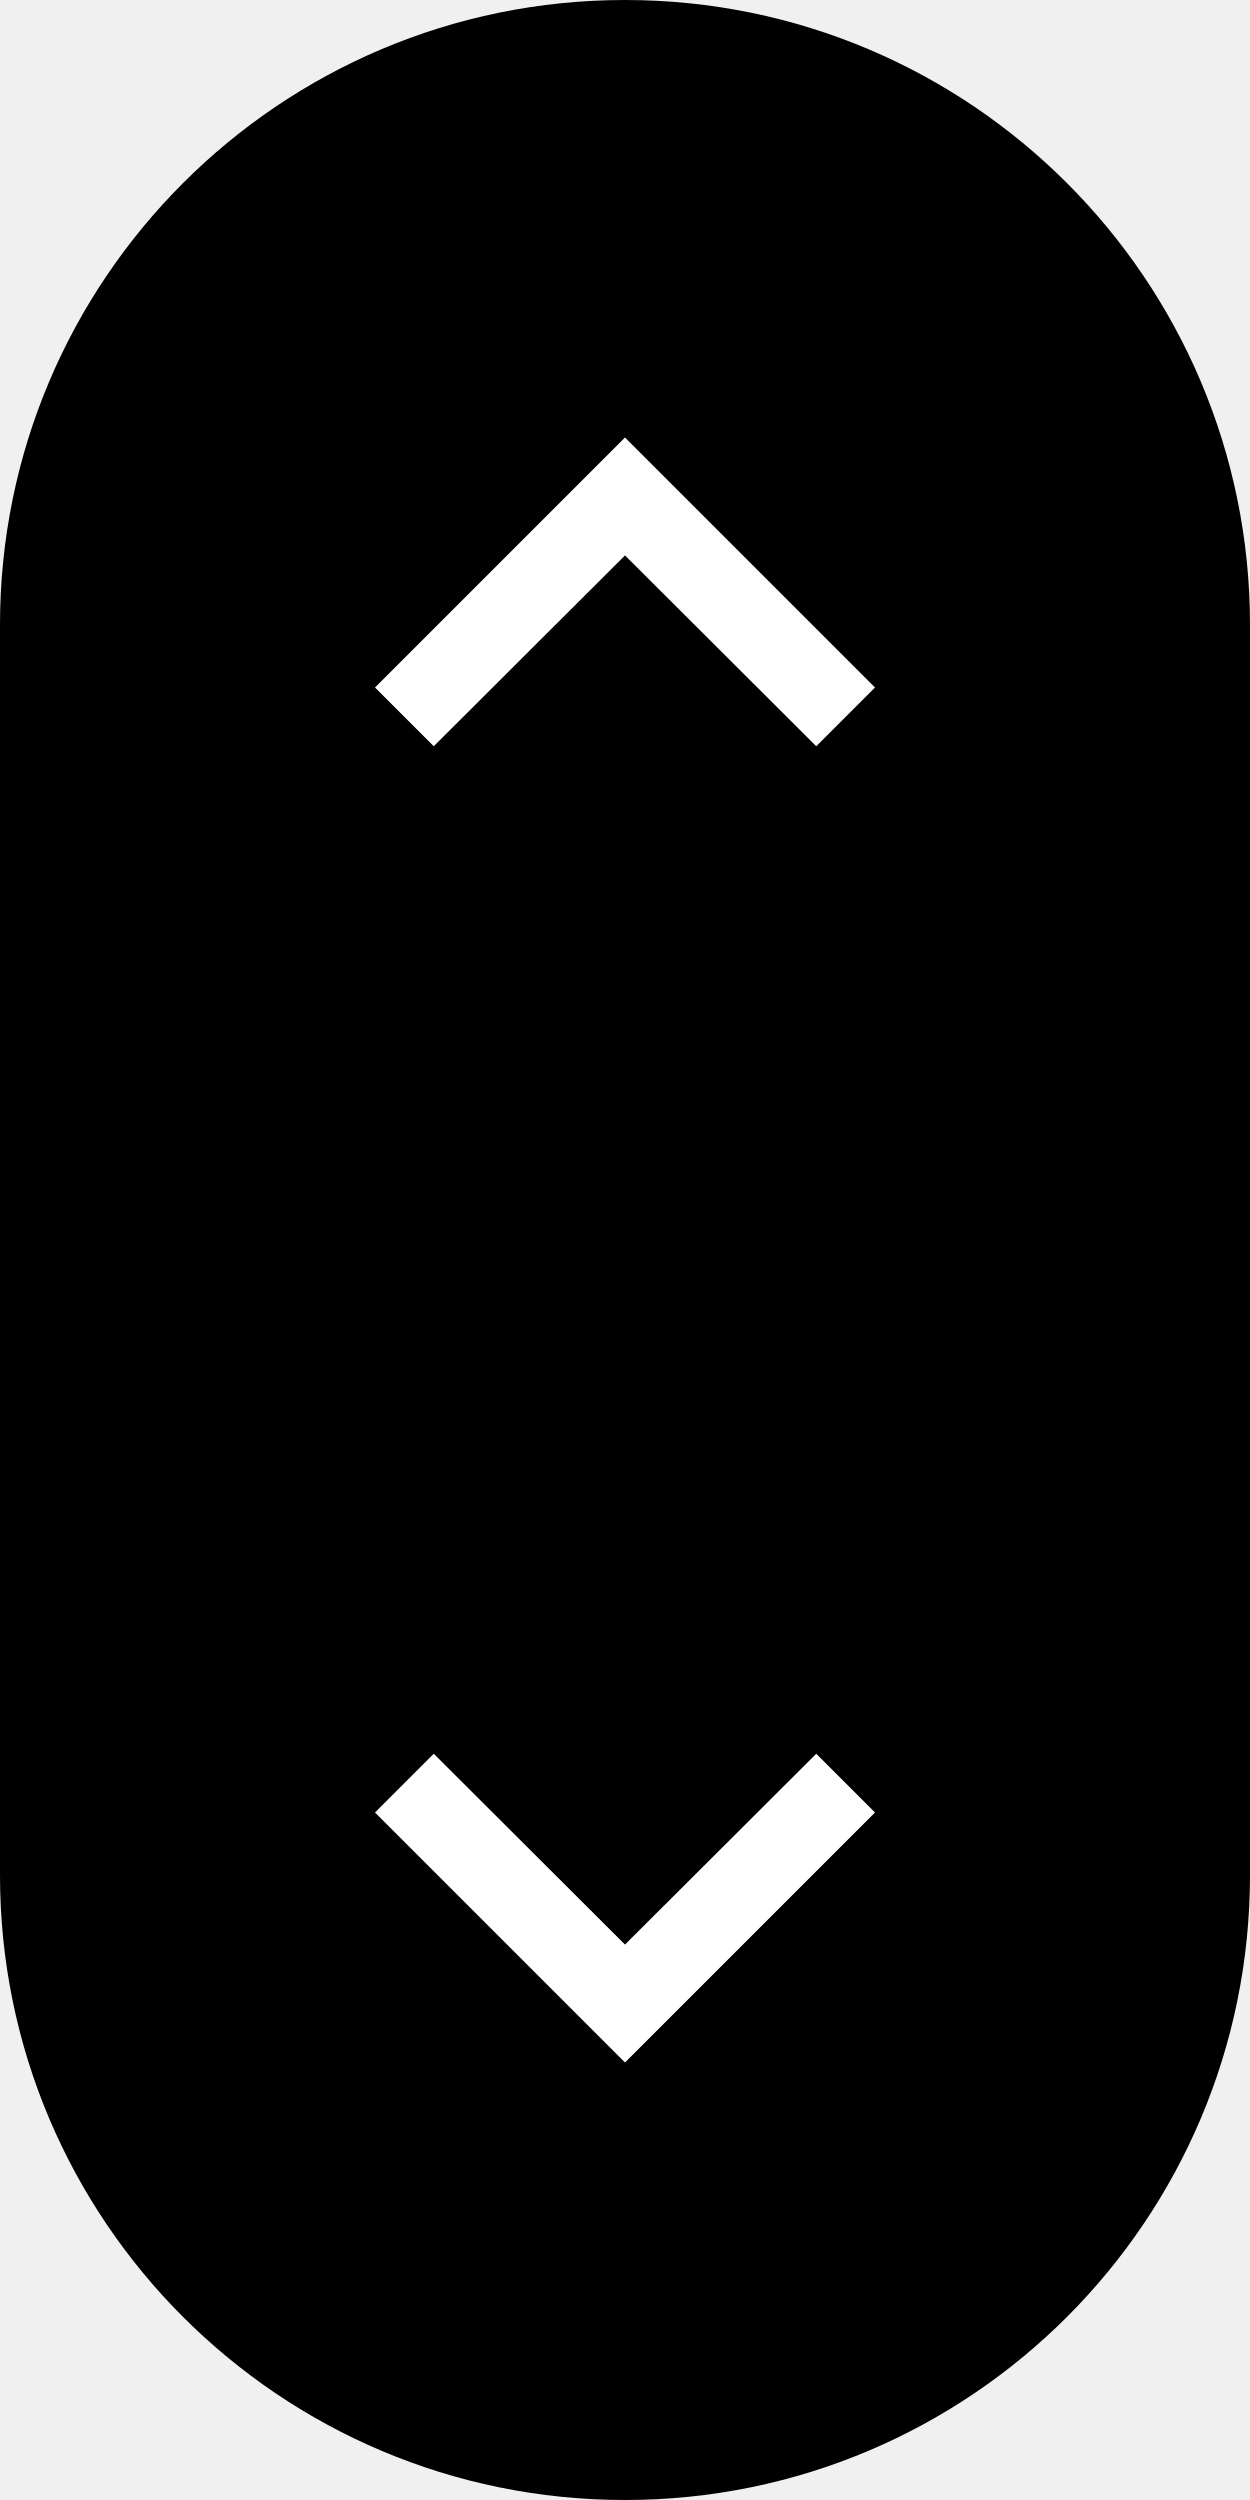
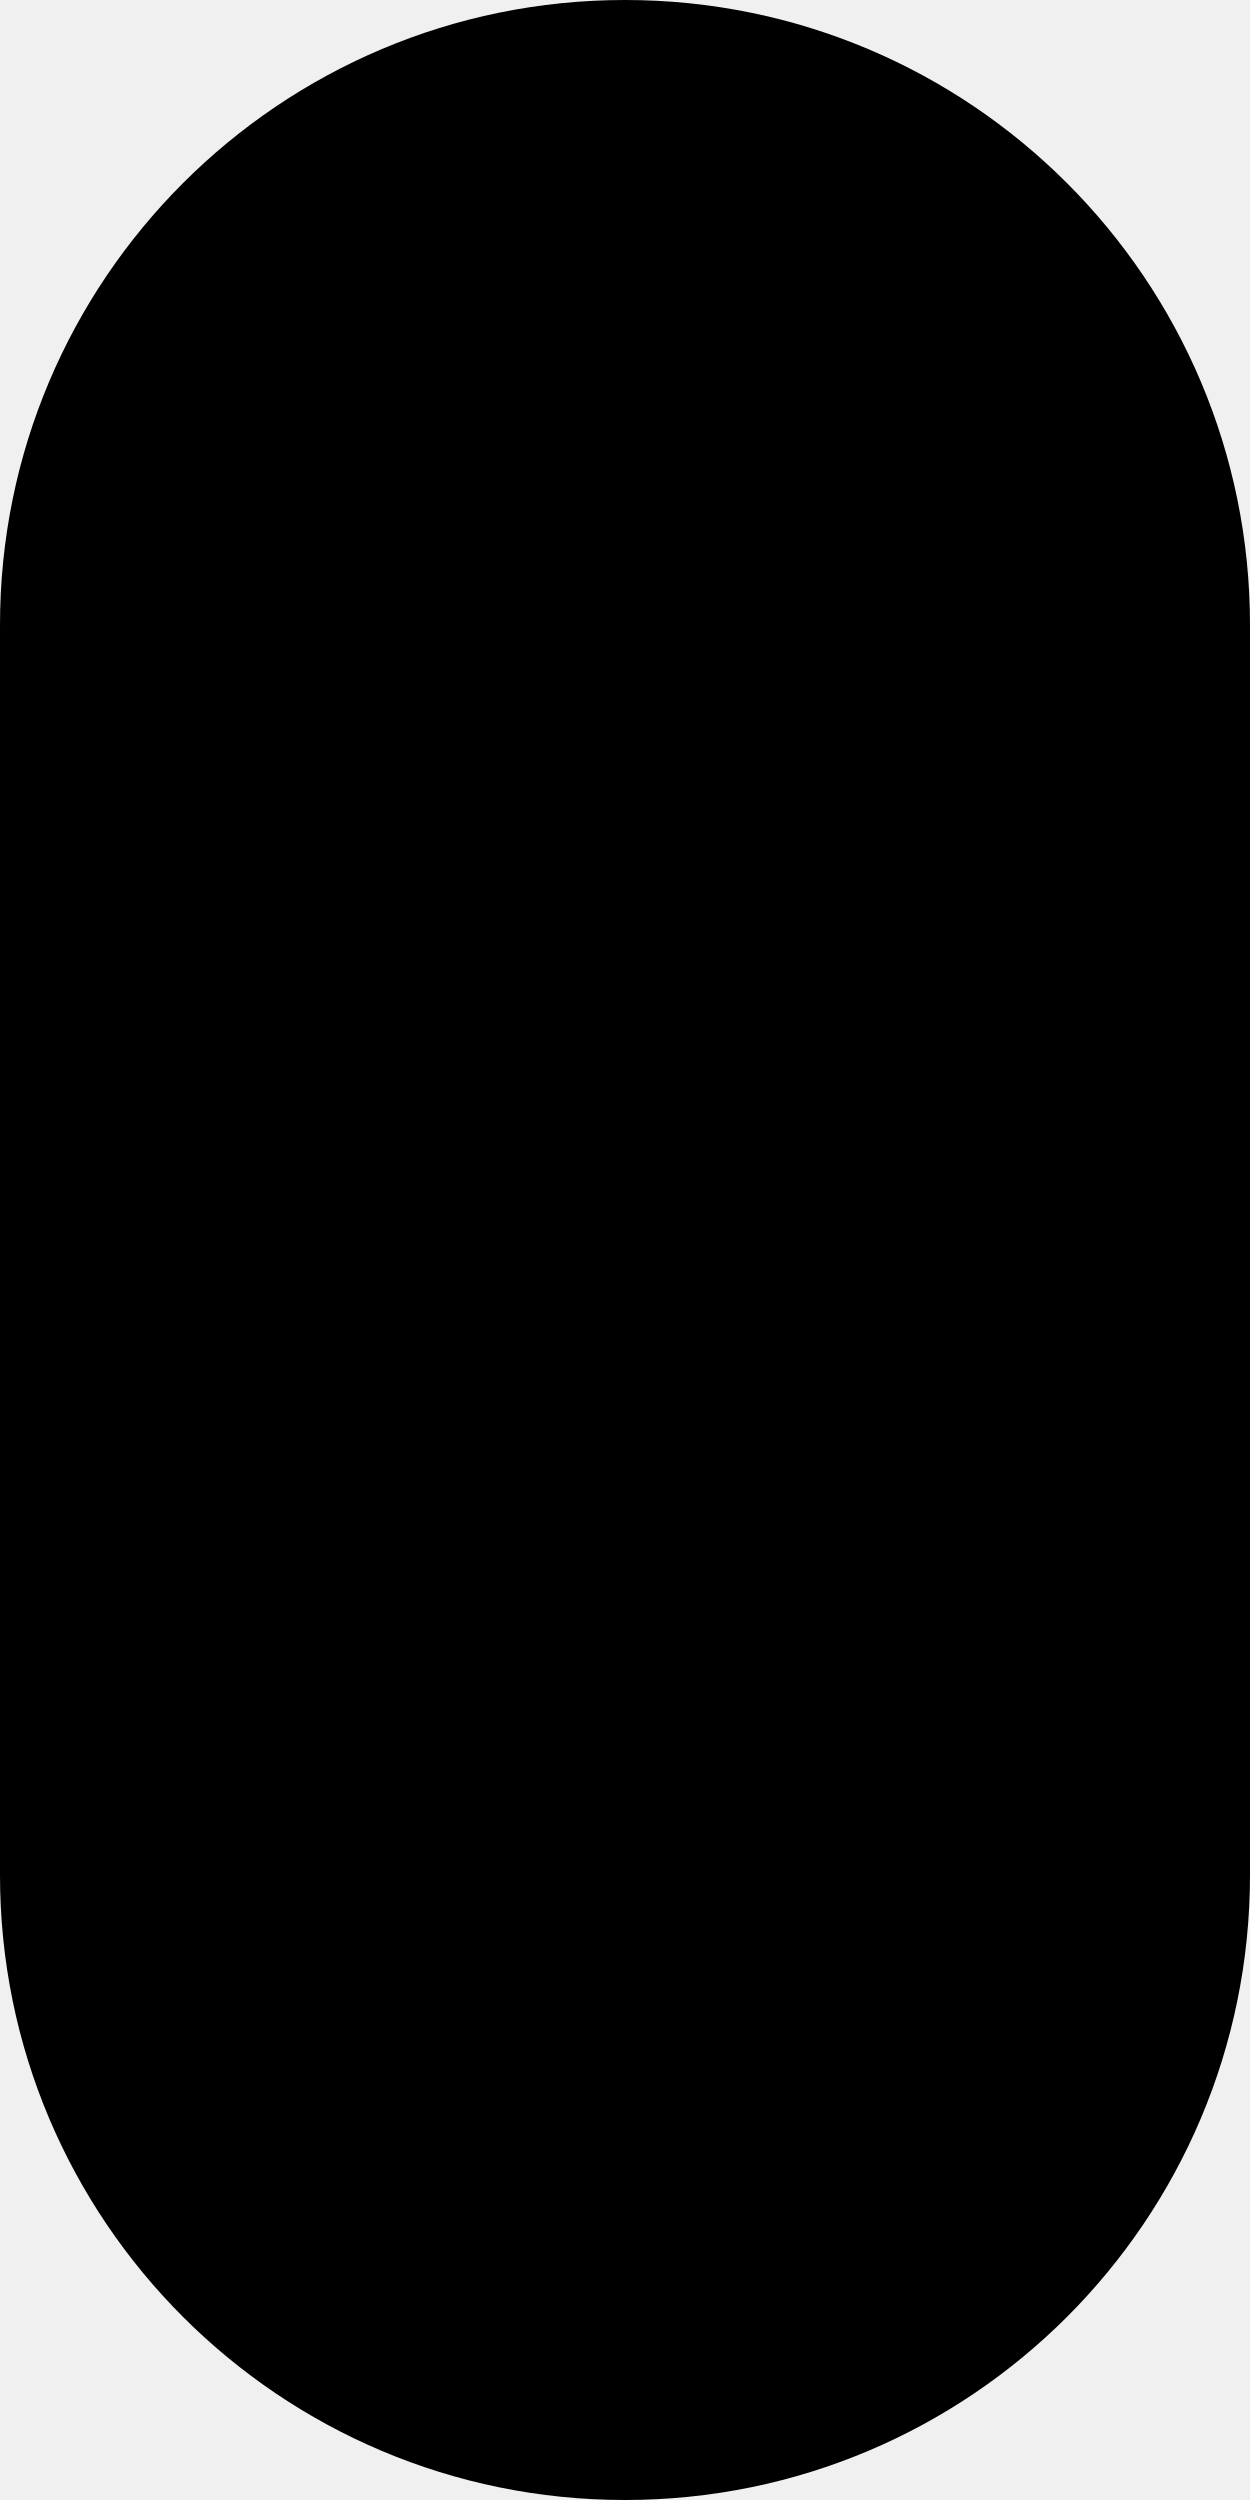
<svg xmlns="http://www.w3.org/2000/svg" width="30" height="60" viewBox="0 0 30 60" fill="none">
-   <rect width="30" height="60" rx="15" fill="currentColor" />
-   <path d="M9 16.5L10.41 17.91L15 13.33L19.59 17.91L21 16.5L15 10.5L9 16.5Z" fill="white" />
-   <path d="M21 43.5L19.59 42.09L15 46.67L10.41 42.09L9 43.5L15 49.5L21 43.5Z" fill="white" />
+   <rect width="30" height="60" rx="15" fill="black" />
+   <path d="M9 16.5L10.41 17.91L15 13.33L19.59 17.91L21 16.5L15 10.5L9 16.5Z" fill="black" />
+   <path d="M21 43.5L19.59 42.09L15 46.67L10.41 42.09L9 43.5L15 49.5L21 43.5Z" fill="black" />
</svg>
